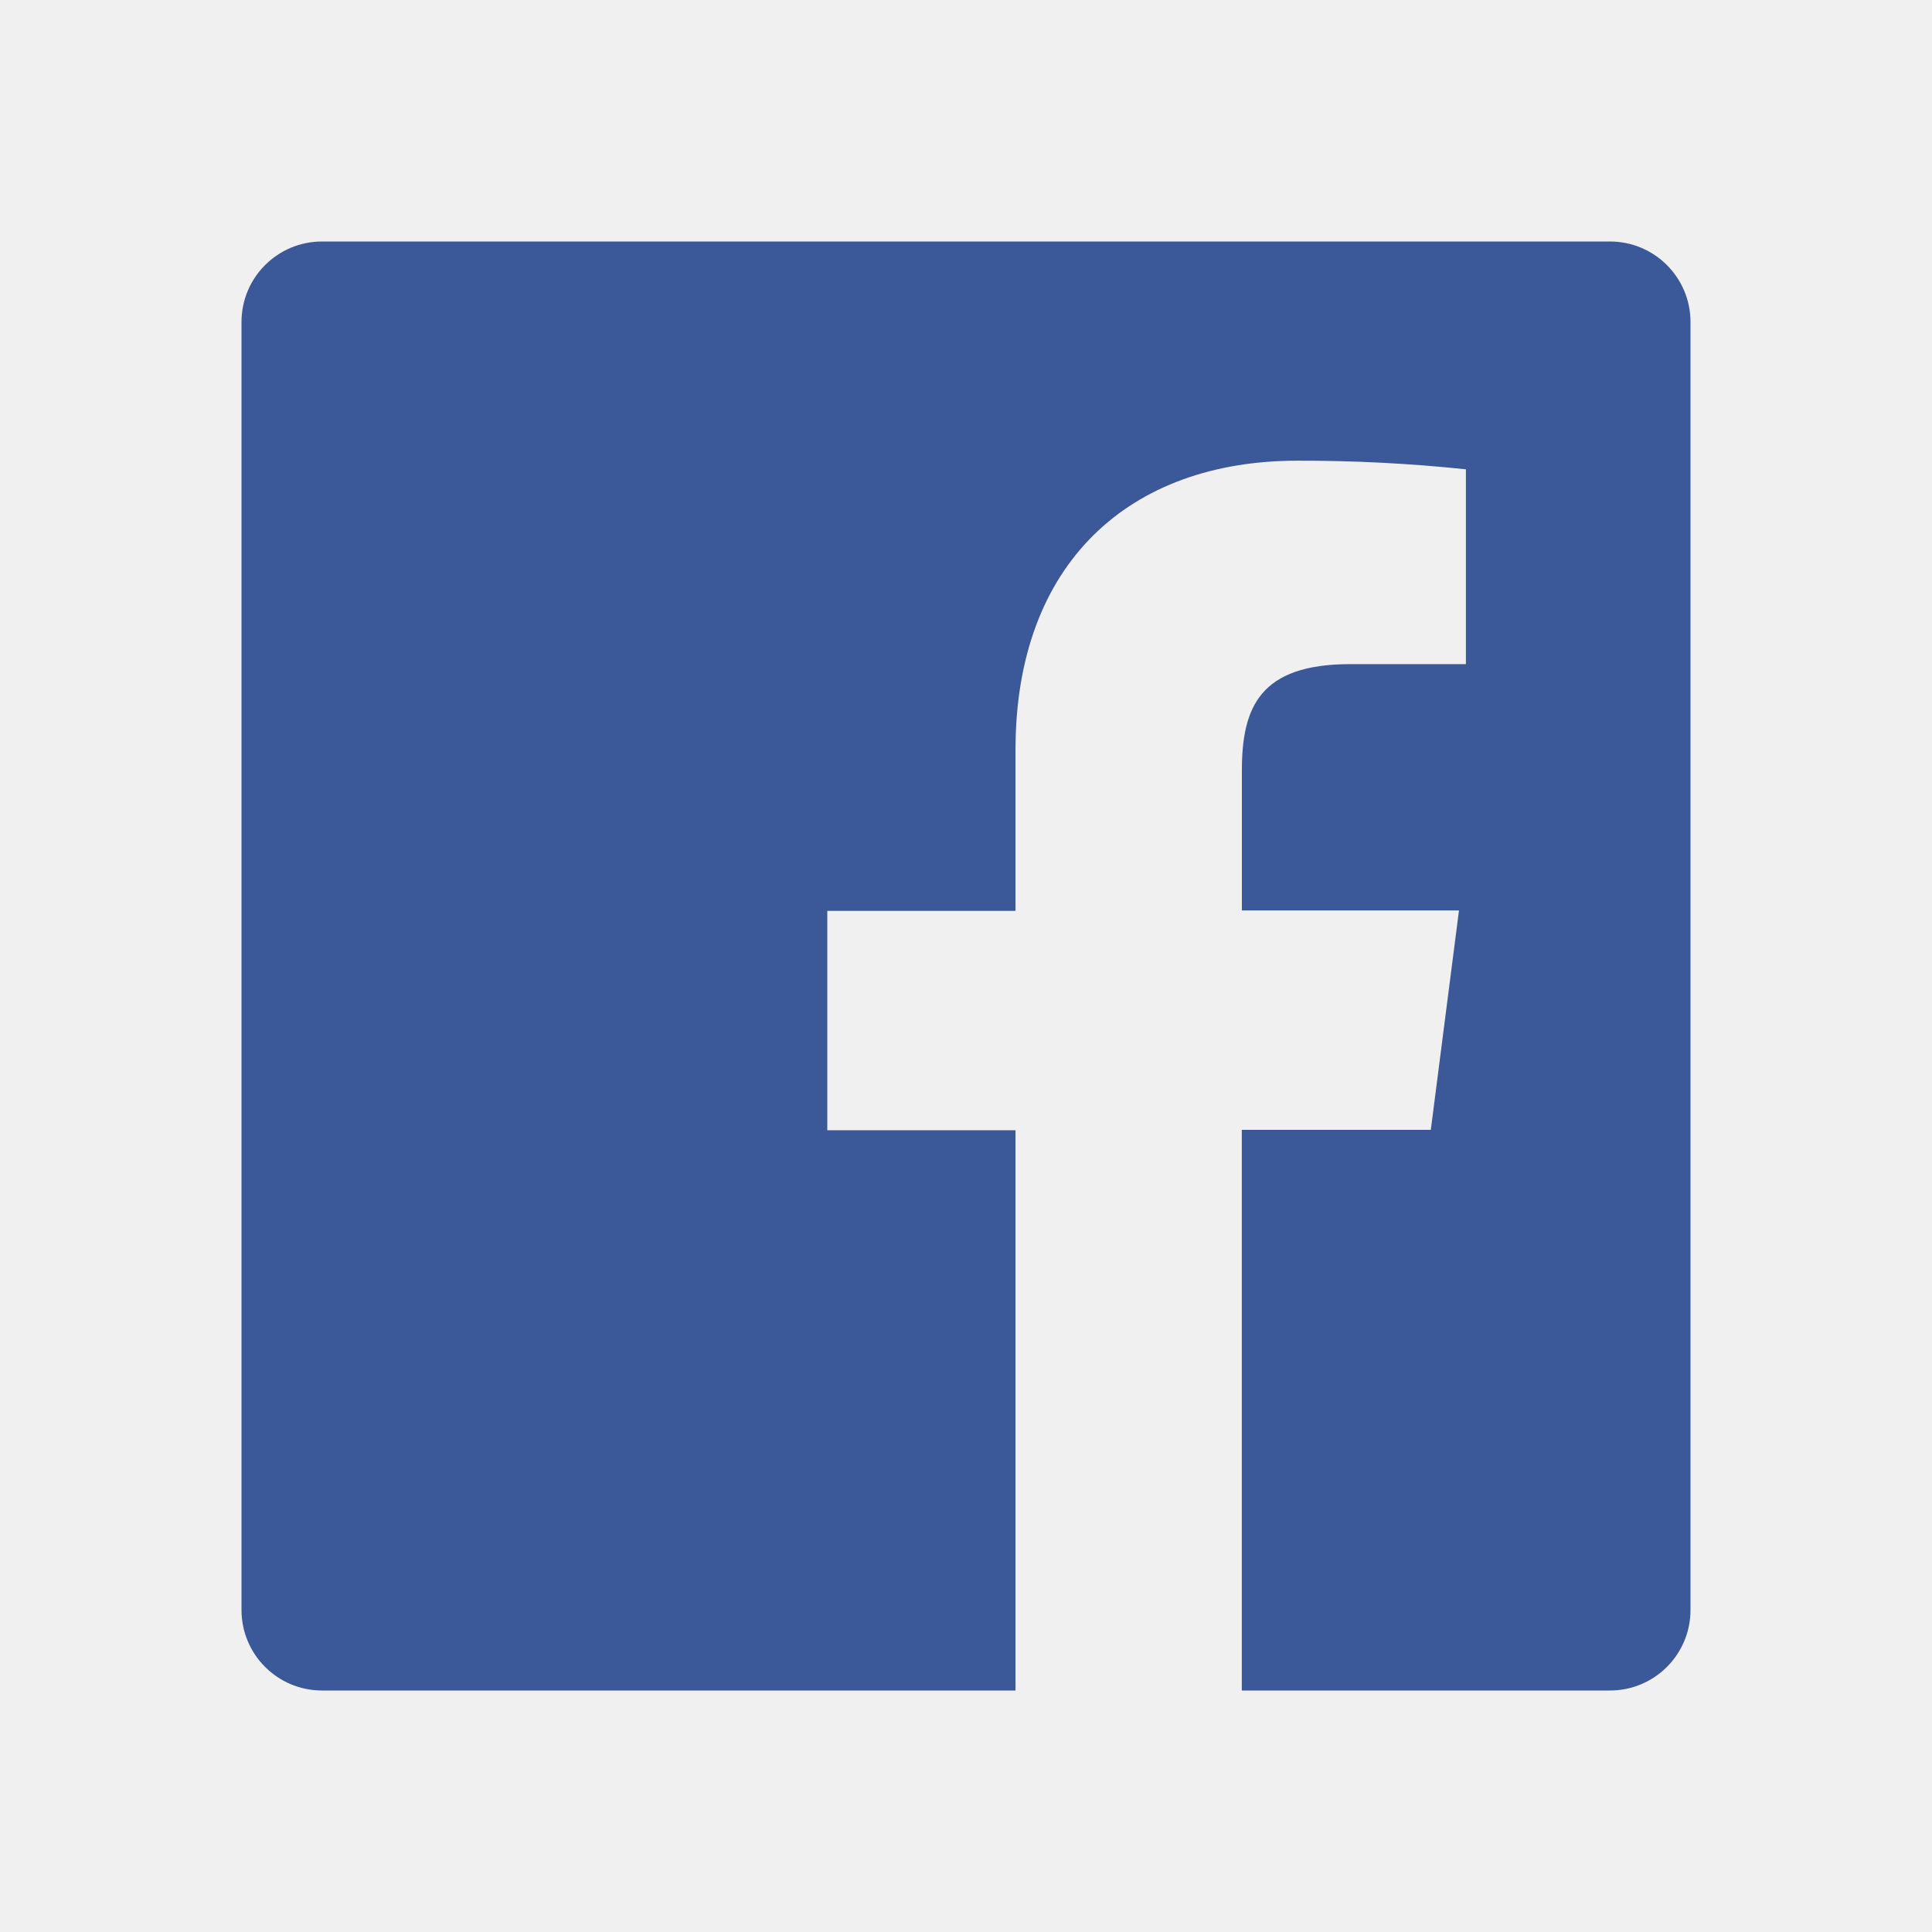
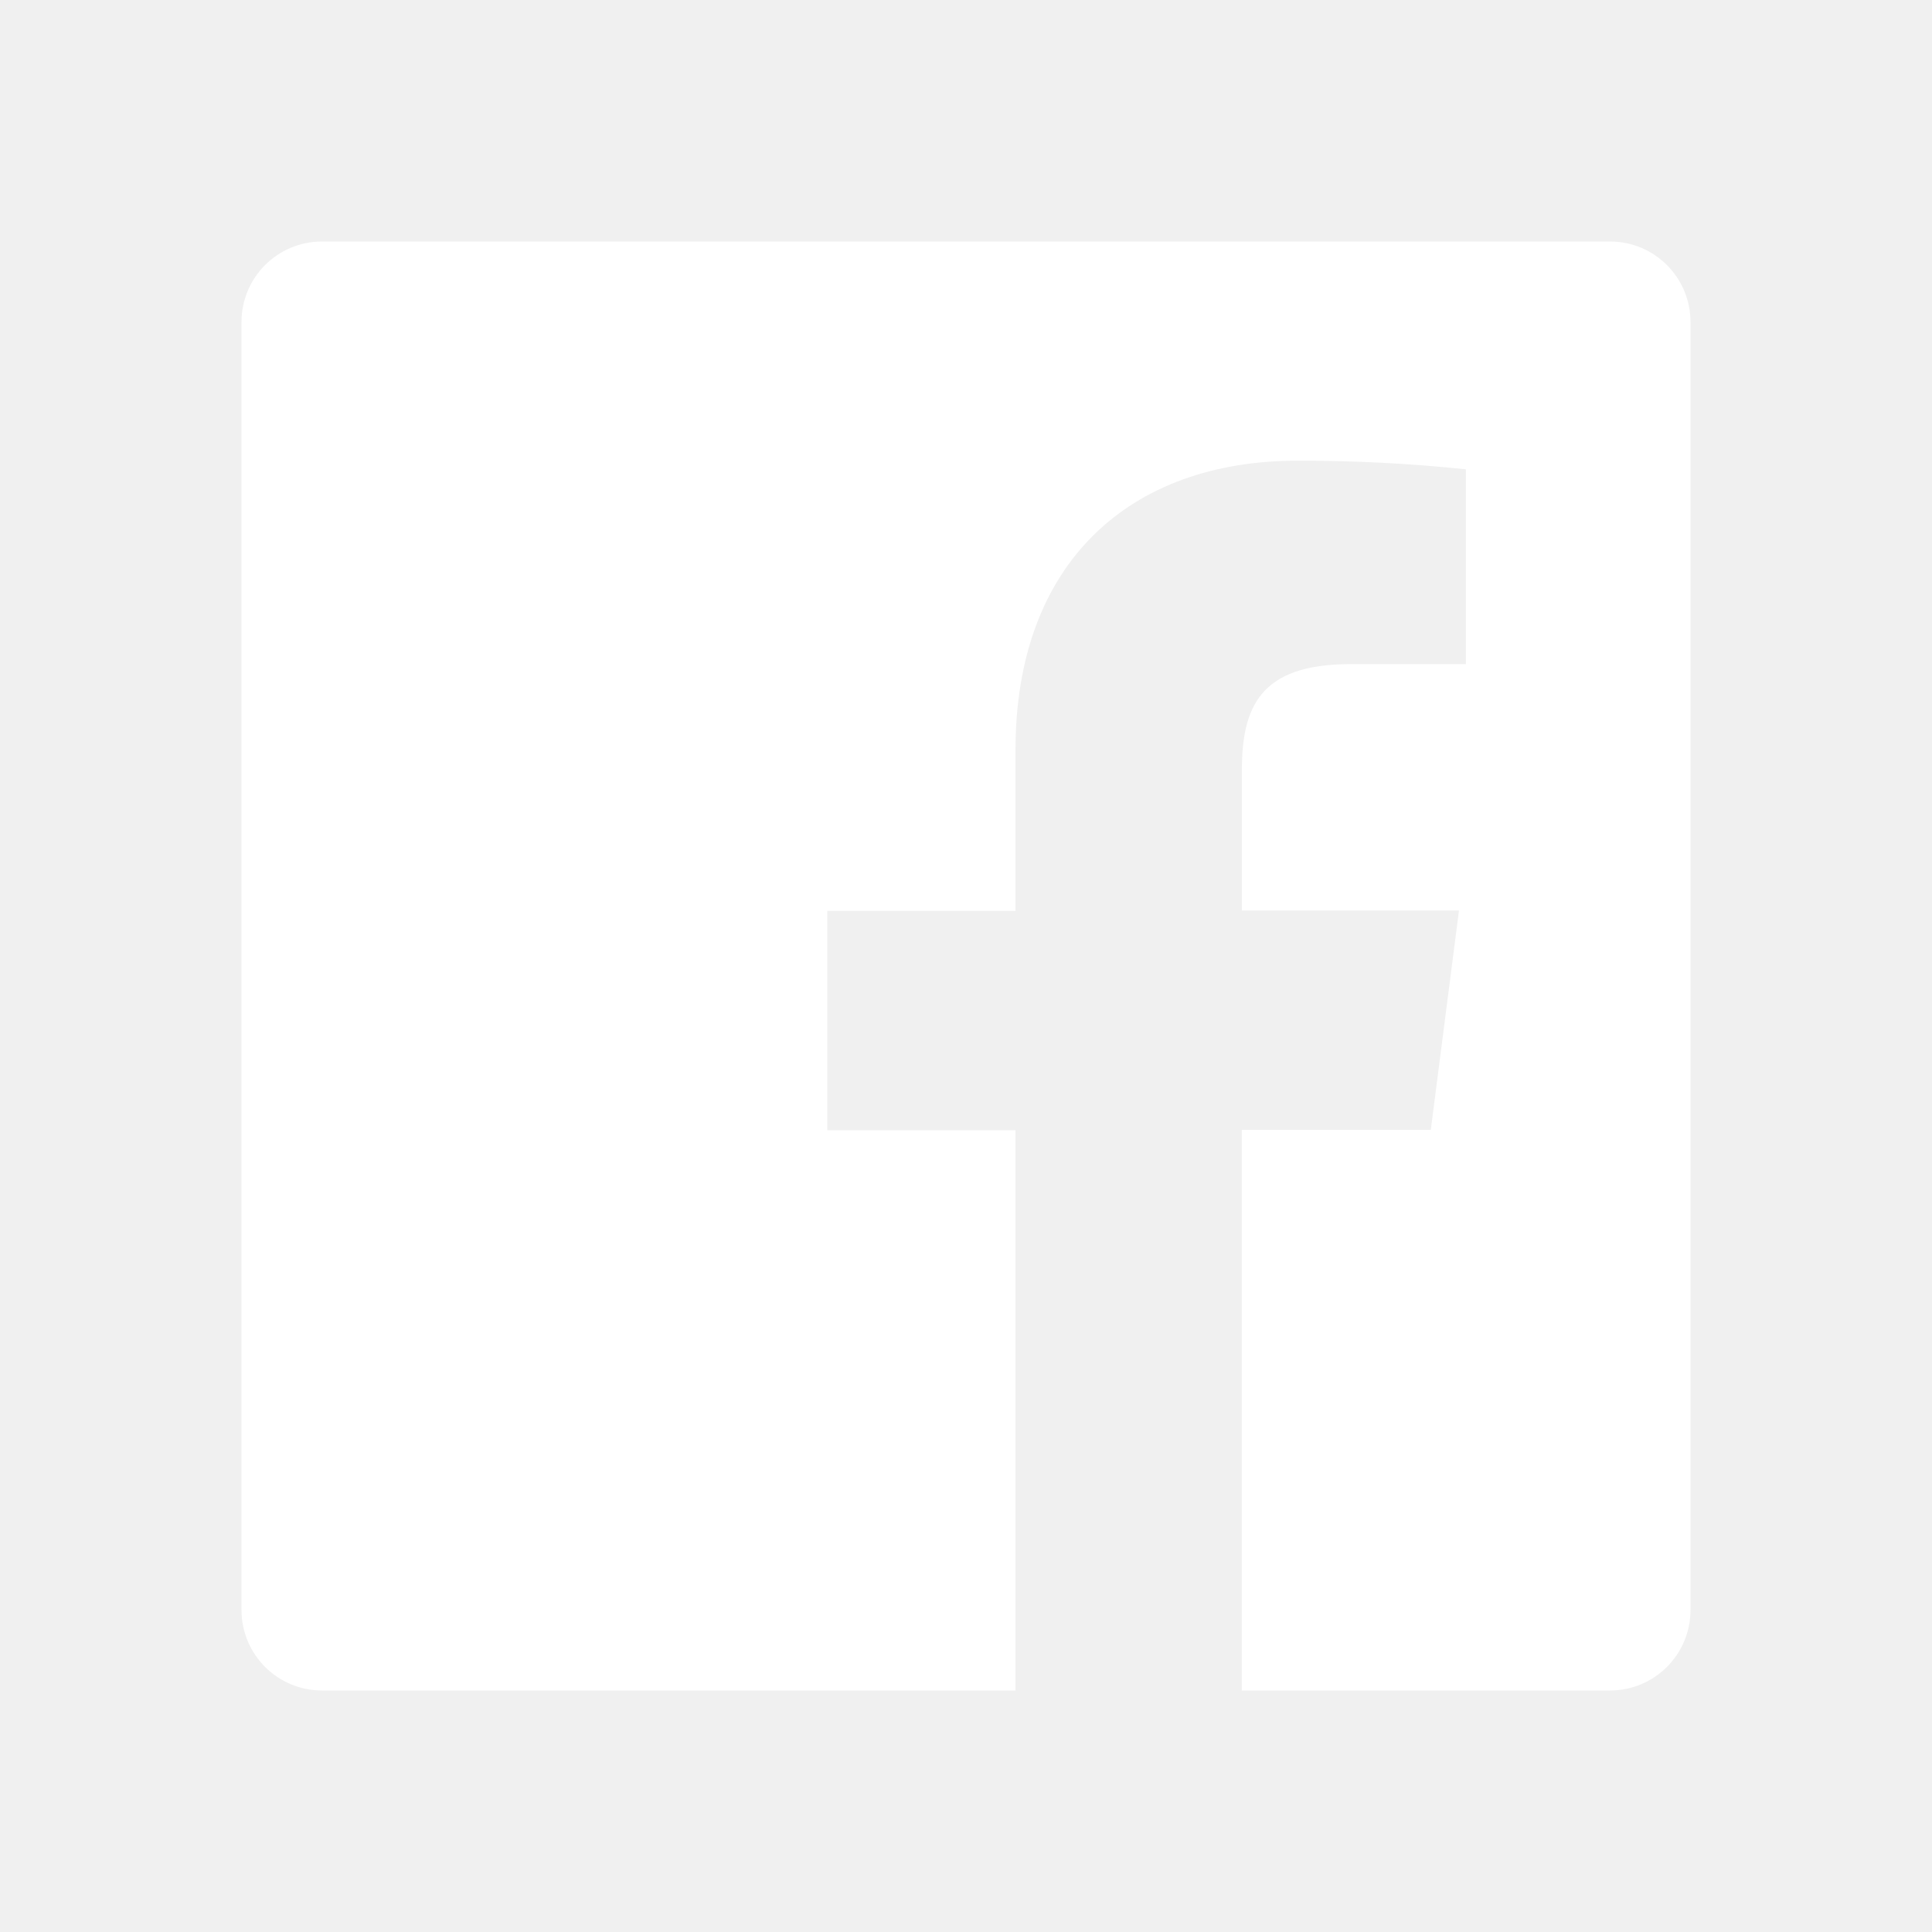
- <svg xmlns="http://www.w3.org/2000/svg" width="24" height="24" viewBox="0 0 24 24" style="fill: #3b5998;transform: ;msFilter:;">
+ <svg xmlns="http://www.w3.org/2000/svg" width="24" height="24" viewBox="0 0 24 24" style="fill: #fff;transform: ;msFilter:;">
  <path d="M20 3H4a1 1 0 0 0-1 1v16a1 1 0 0 0 1 1h8.615v-6.96h-2.338v-2.725h2.338v-2c0-2.325 1.42-3.592 3.5-3.592.699-.002 1.399.034 2.095.107v2.42h-1.435c-1.128 0-1.348.538-1.348 1.325v1.735h2.697l-.35 2.725h-2.348V21H20a1 1 0 0 0 1-1V4a1 1 0 0 0-1-1z" />
</svg>
